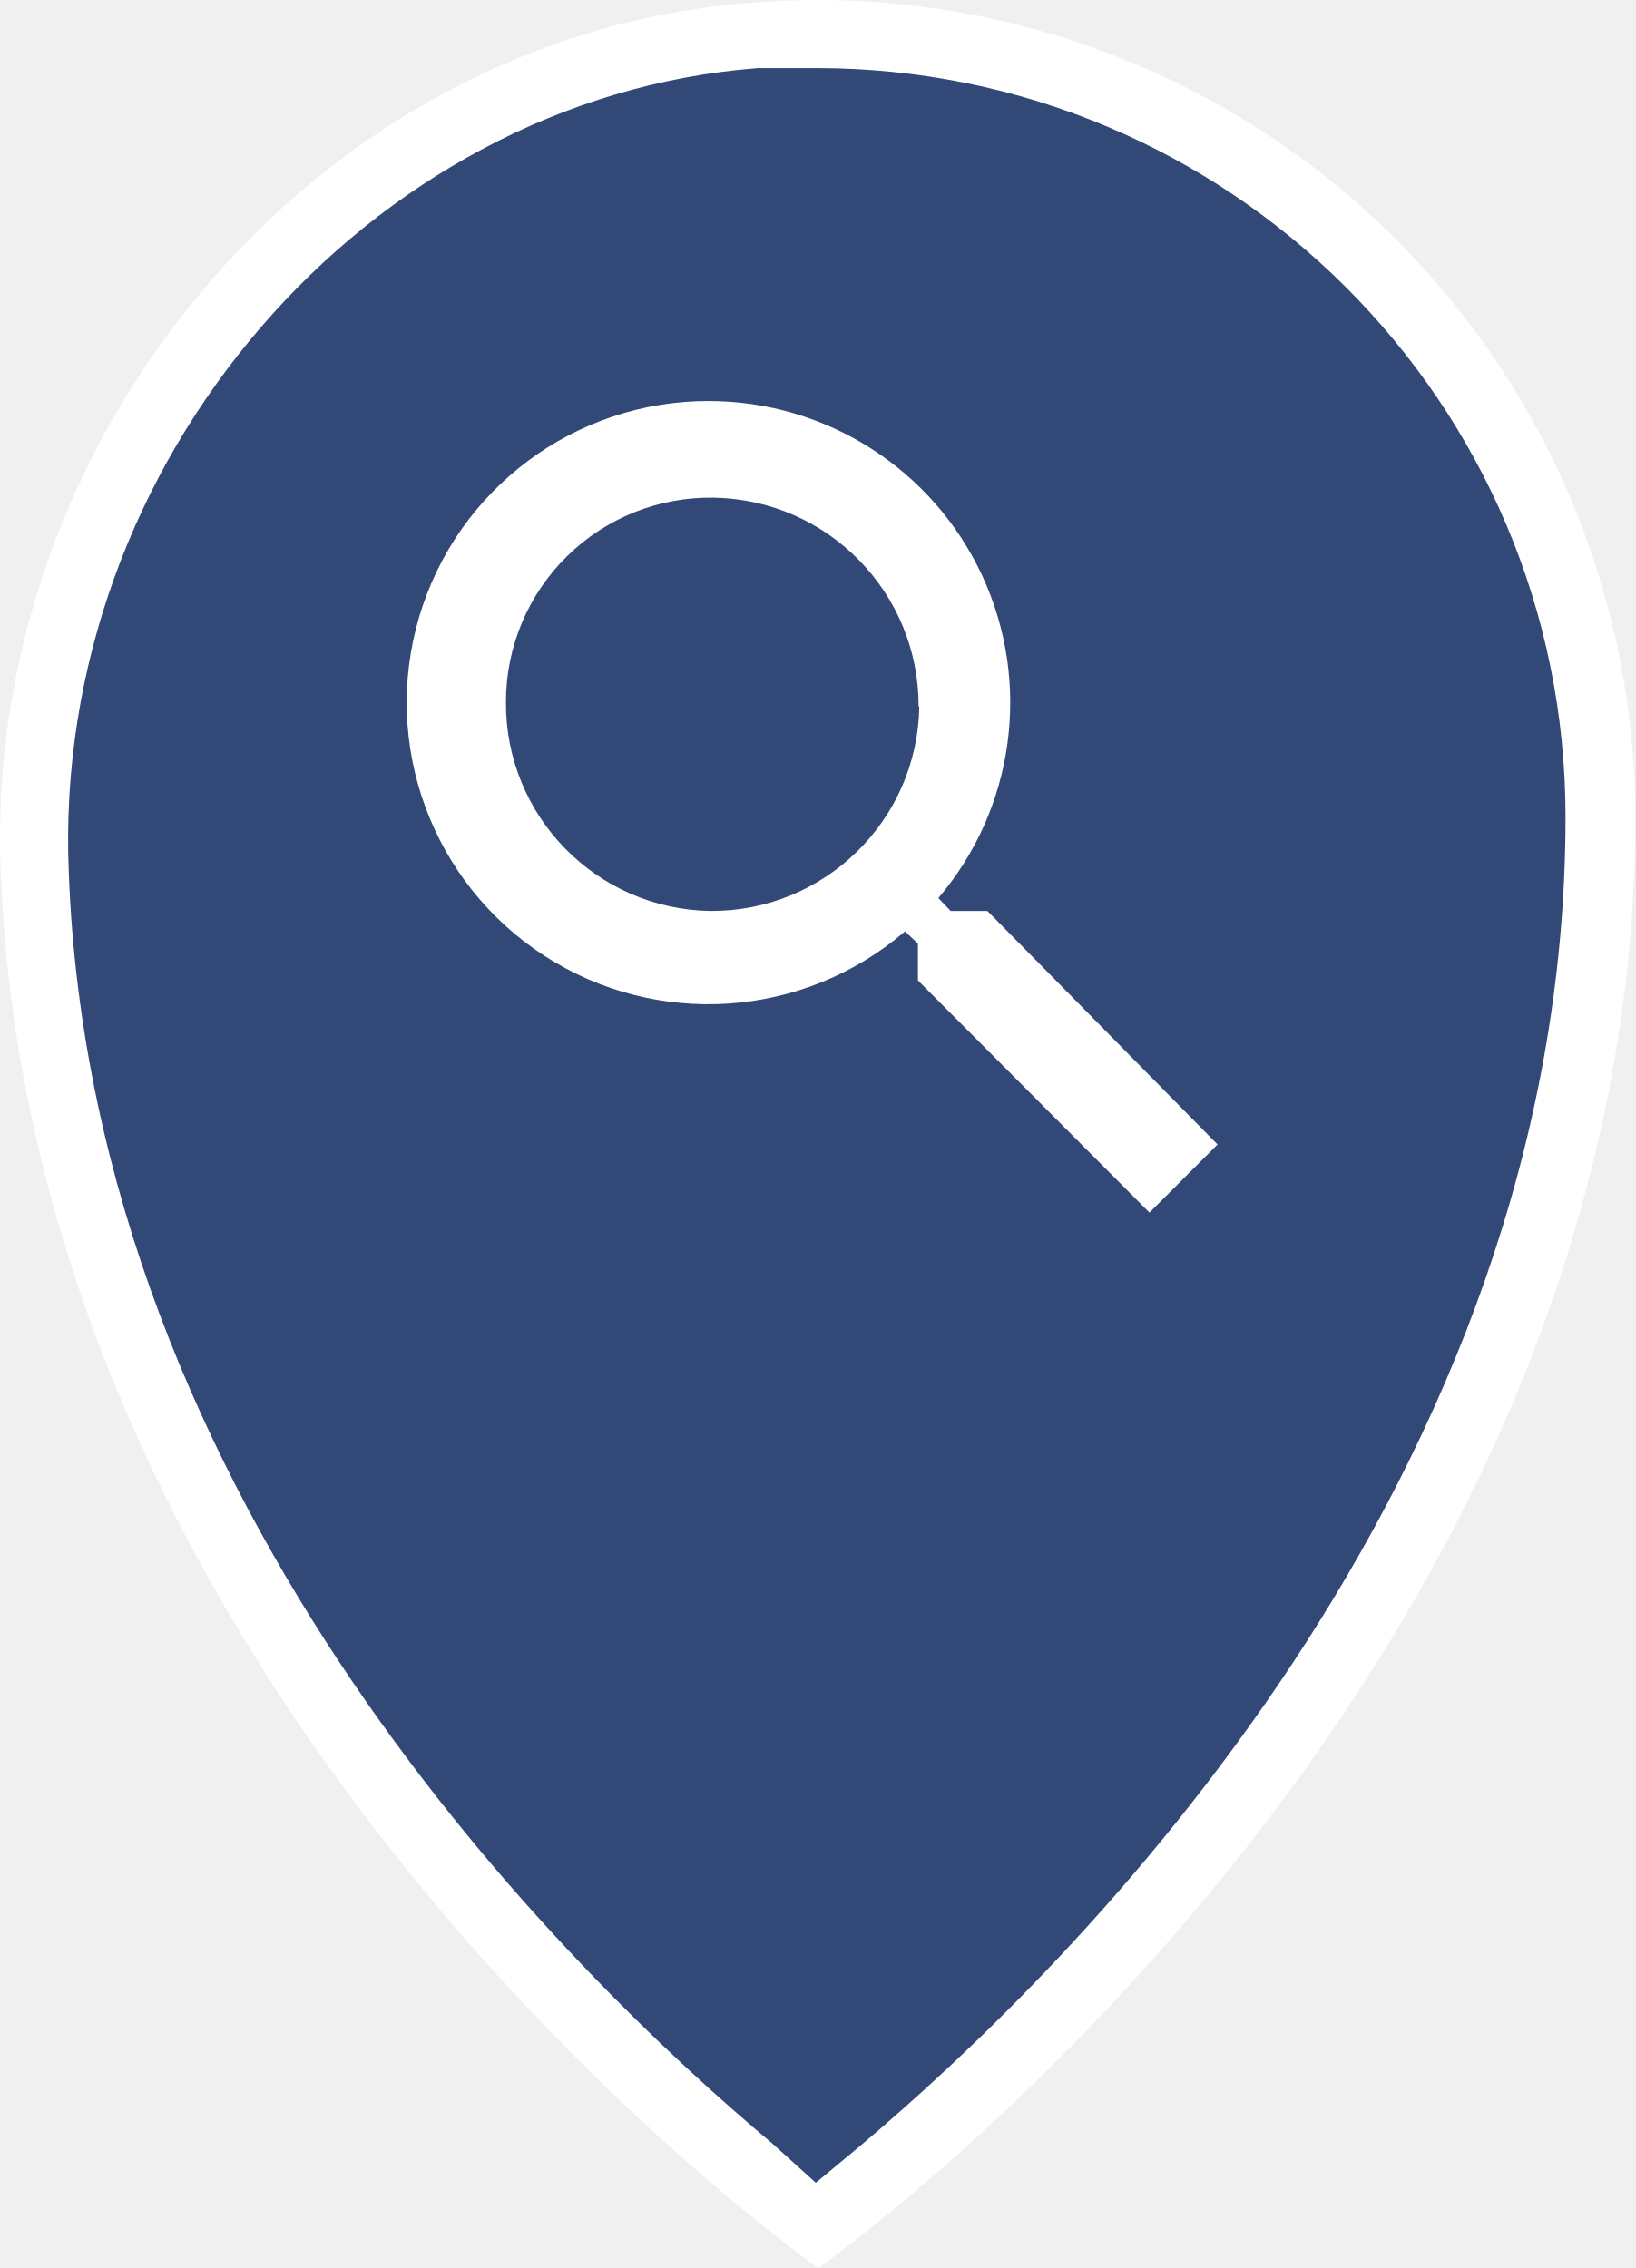
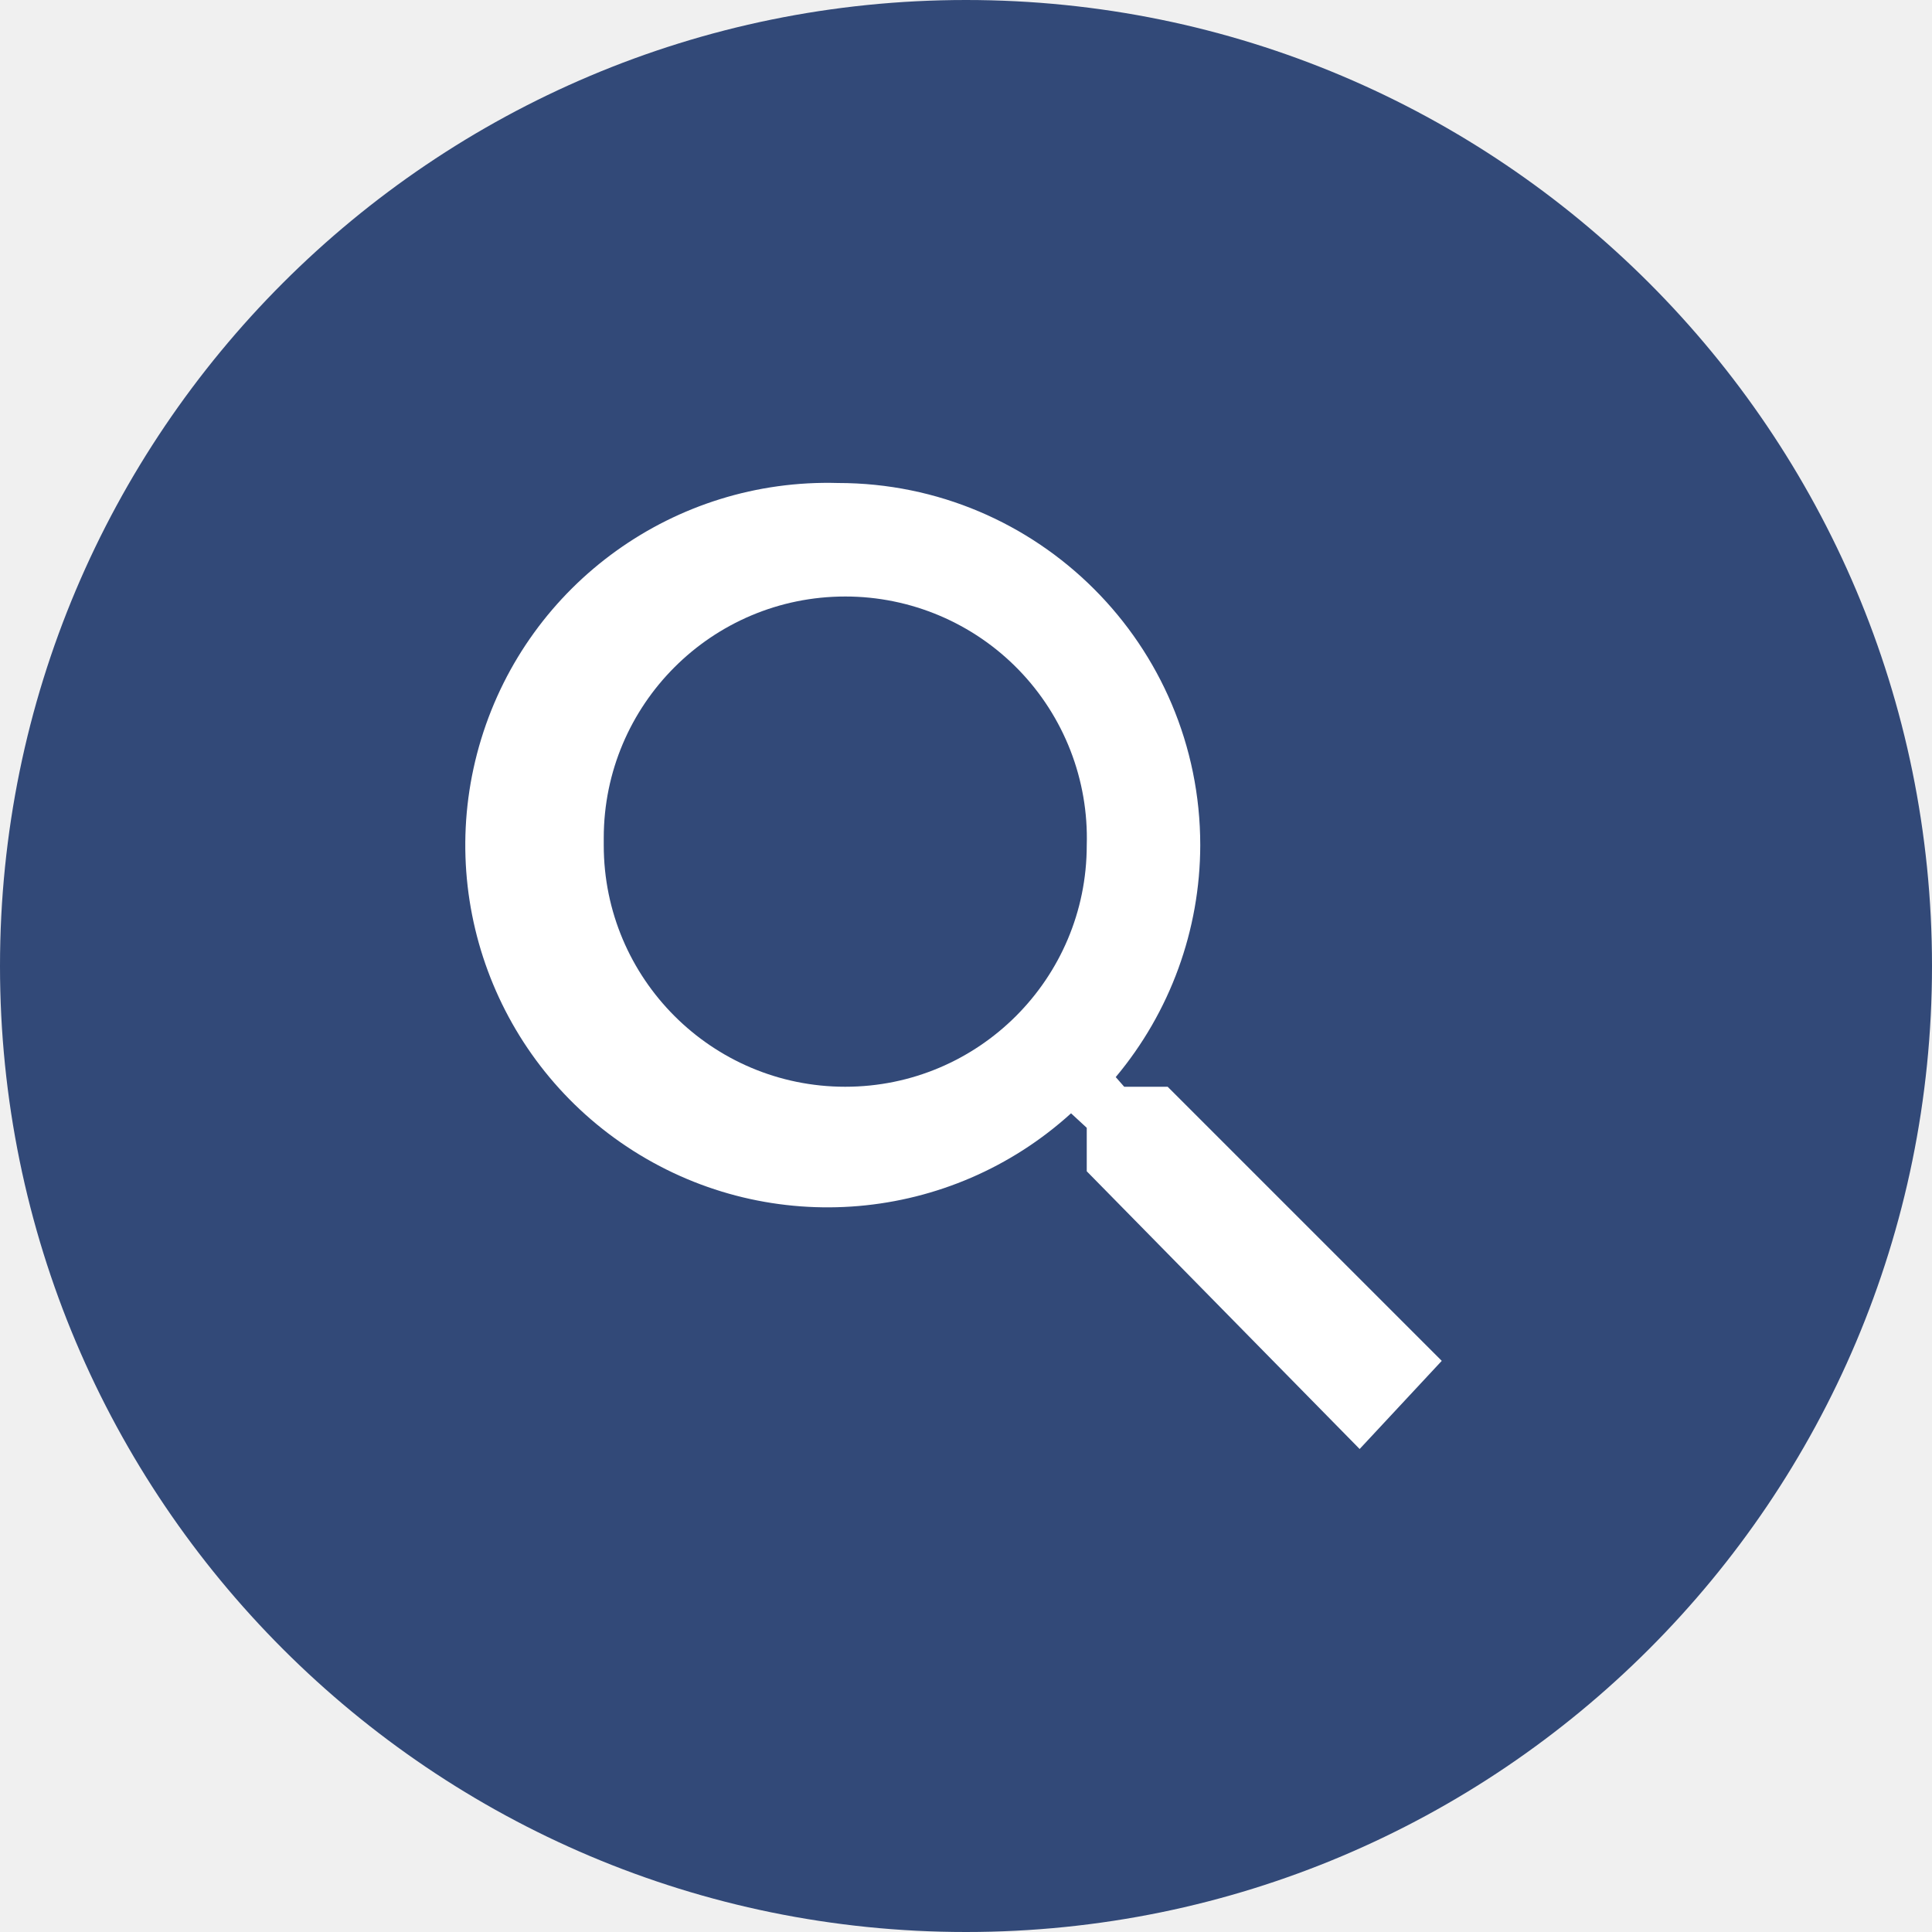
- <svg xmlns="http://www.w3.org/2000/svg" width="24.014" height="33.312" viewBox="0 0 24.014 33.312">
-   <g id="Group_439" data-name="Group 439" transform="translate(-4798 -5831)">
-     <path id="Path_148" data-name="Path 148" d="M17.89,4.57c-6.41.49-11.31,6.43-11,12.84.52,12.41,12,20.42,12,20.43h0s12-8.4,12-21.3a12,12,0,0,0-13-11.97Z" transform="translate(4791.124 5826.472)" fill="#fff" />
-     <path id="Path_101" data-name="Path 101" d="M18.32,36.18c-3-2.51-10-9.34-10.34-18.69-.25-6,4.38-11.36,10.12-11.8h.86a11,11,0,0,1,11,11c0,9.76-7.25,16.9-10.36,19.52l-.65.54Z" transform="translate(4791.03 5826.31)" fill="#324978" />
-     <path id="Path_102" data-name="Path 102" d="M21.47,18.07h-.54l-.18-.19a4.43,4.43,0,0,0-3.37-7.3h0a4.43,4.43,0,1,0,2.88,7.79l.19.18v.54l3.4,3.41,1-1Zm-1-3a3.05,3.05,0,0,1-3.07,3h0a3.05,3.05,0,0,1-3-3.07h0a3,3,0,0,1,3.06-3h0a3.06,3.06,0,0,1,3,3.06Z" transform="translate(4791.03 5826.31)" fill="#fff" />
+ <svg xmlns="http://www.w3.org/2000/svg" viewBox="0 0 16 16">
+   <defs>
+     <style>.cls-1{fill:#fff;}.cls-2{fill:#324978;}</style>
+   </defs>
+   <g id="Layer_2" data-name="Layer 2">
+     <g id="Layer_1-2" data-name="Layer 1">
+       <circle class="cls-1" cx="8" cy="8" r="7.5" />
+       <path class="cls-2" d="M8,0a8,8,0,1,0,8,8A8,8,0,0,0,8,0Zm3.26,12L9,9.7V9.34l-.13-.12A3,3,0,1,1,6.94,4h0a3,3,0,0,1,3,3,3,3,0,0,1-.7,1.92L9.31,9h.36l2.27,2.27Z" />
+       <path class="cls-2" d="M7,4.94h0a2,2,0,0,0-2,2V7a2,2,0,0,0,2,2h0A2,2,0,0,0,9,7V7A2,2,0,0,0,7,4.94Z" />
+     </g>
  </g>
</svg>
